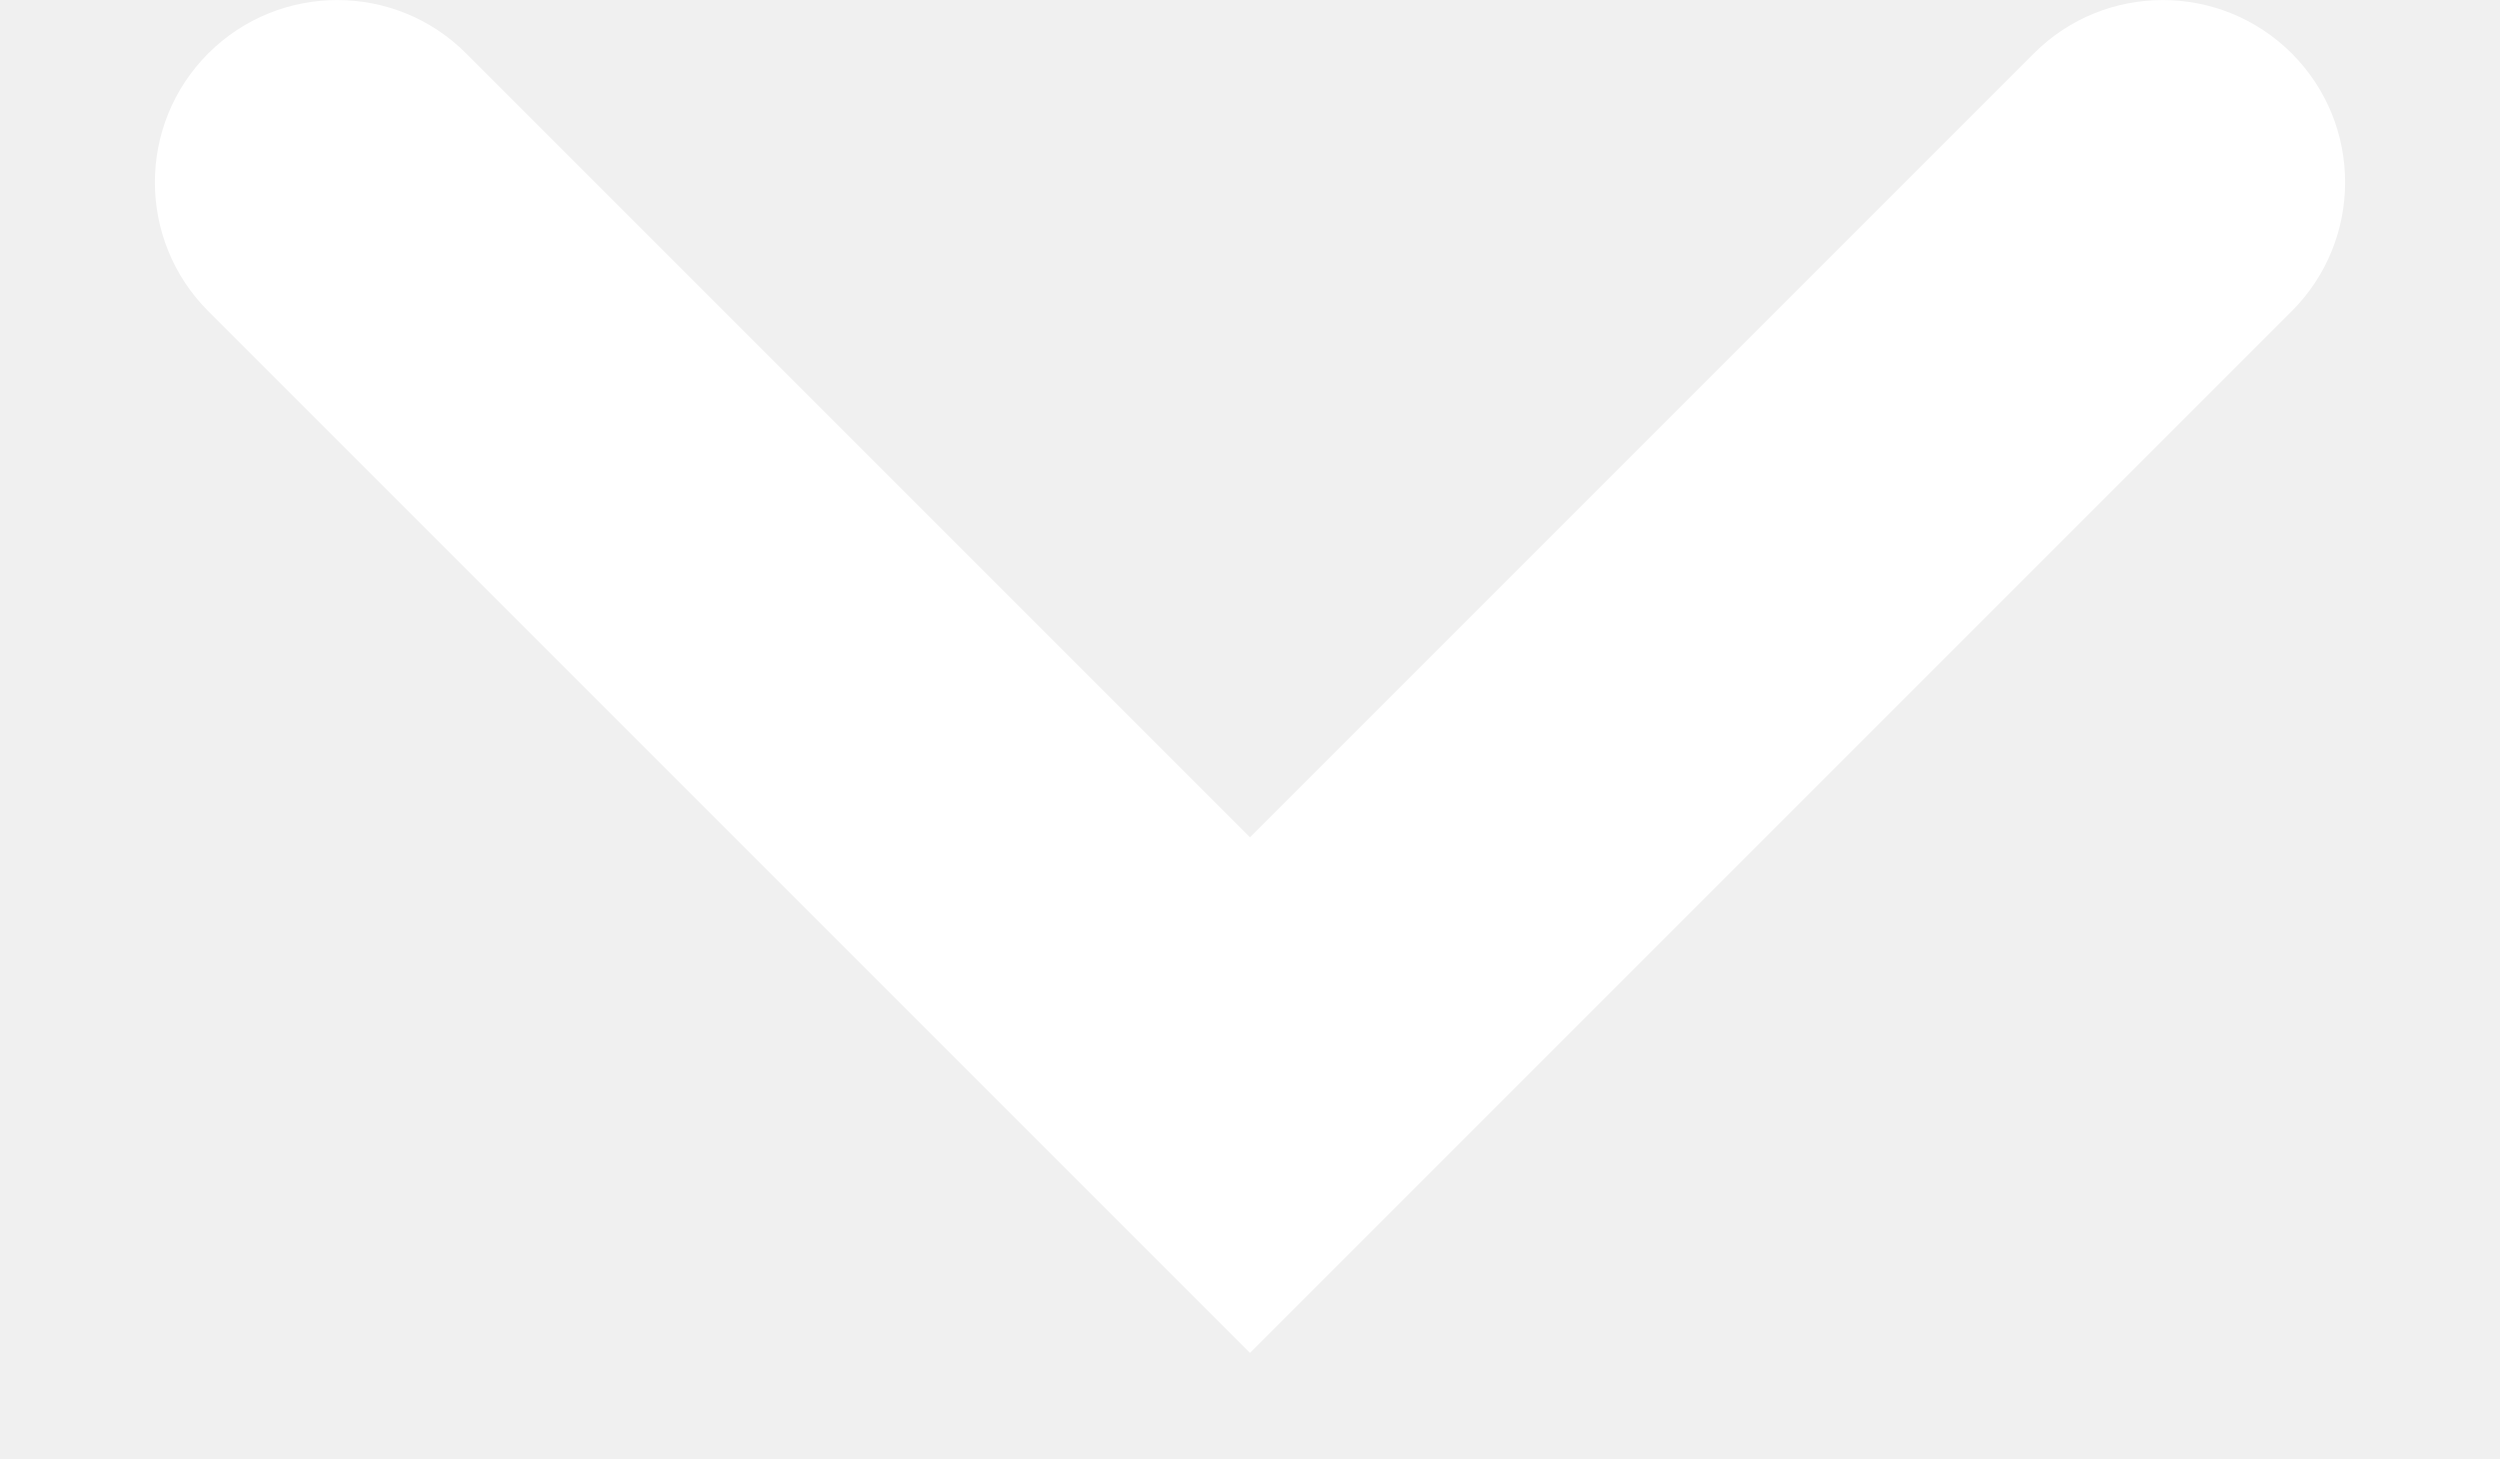
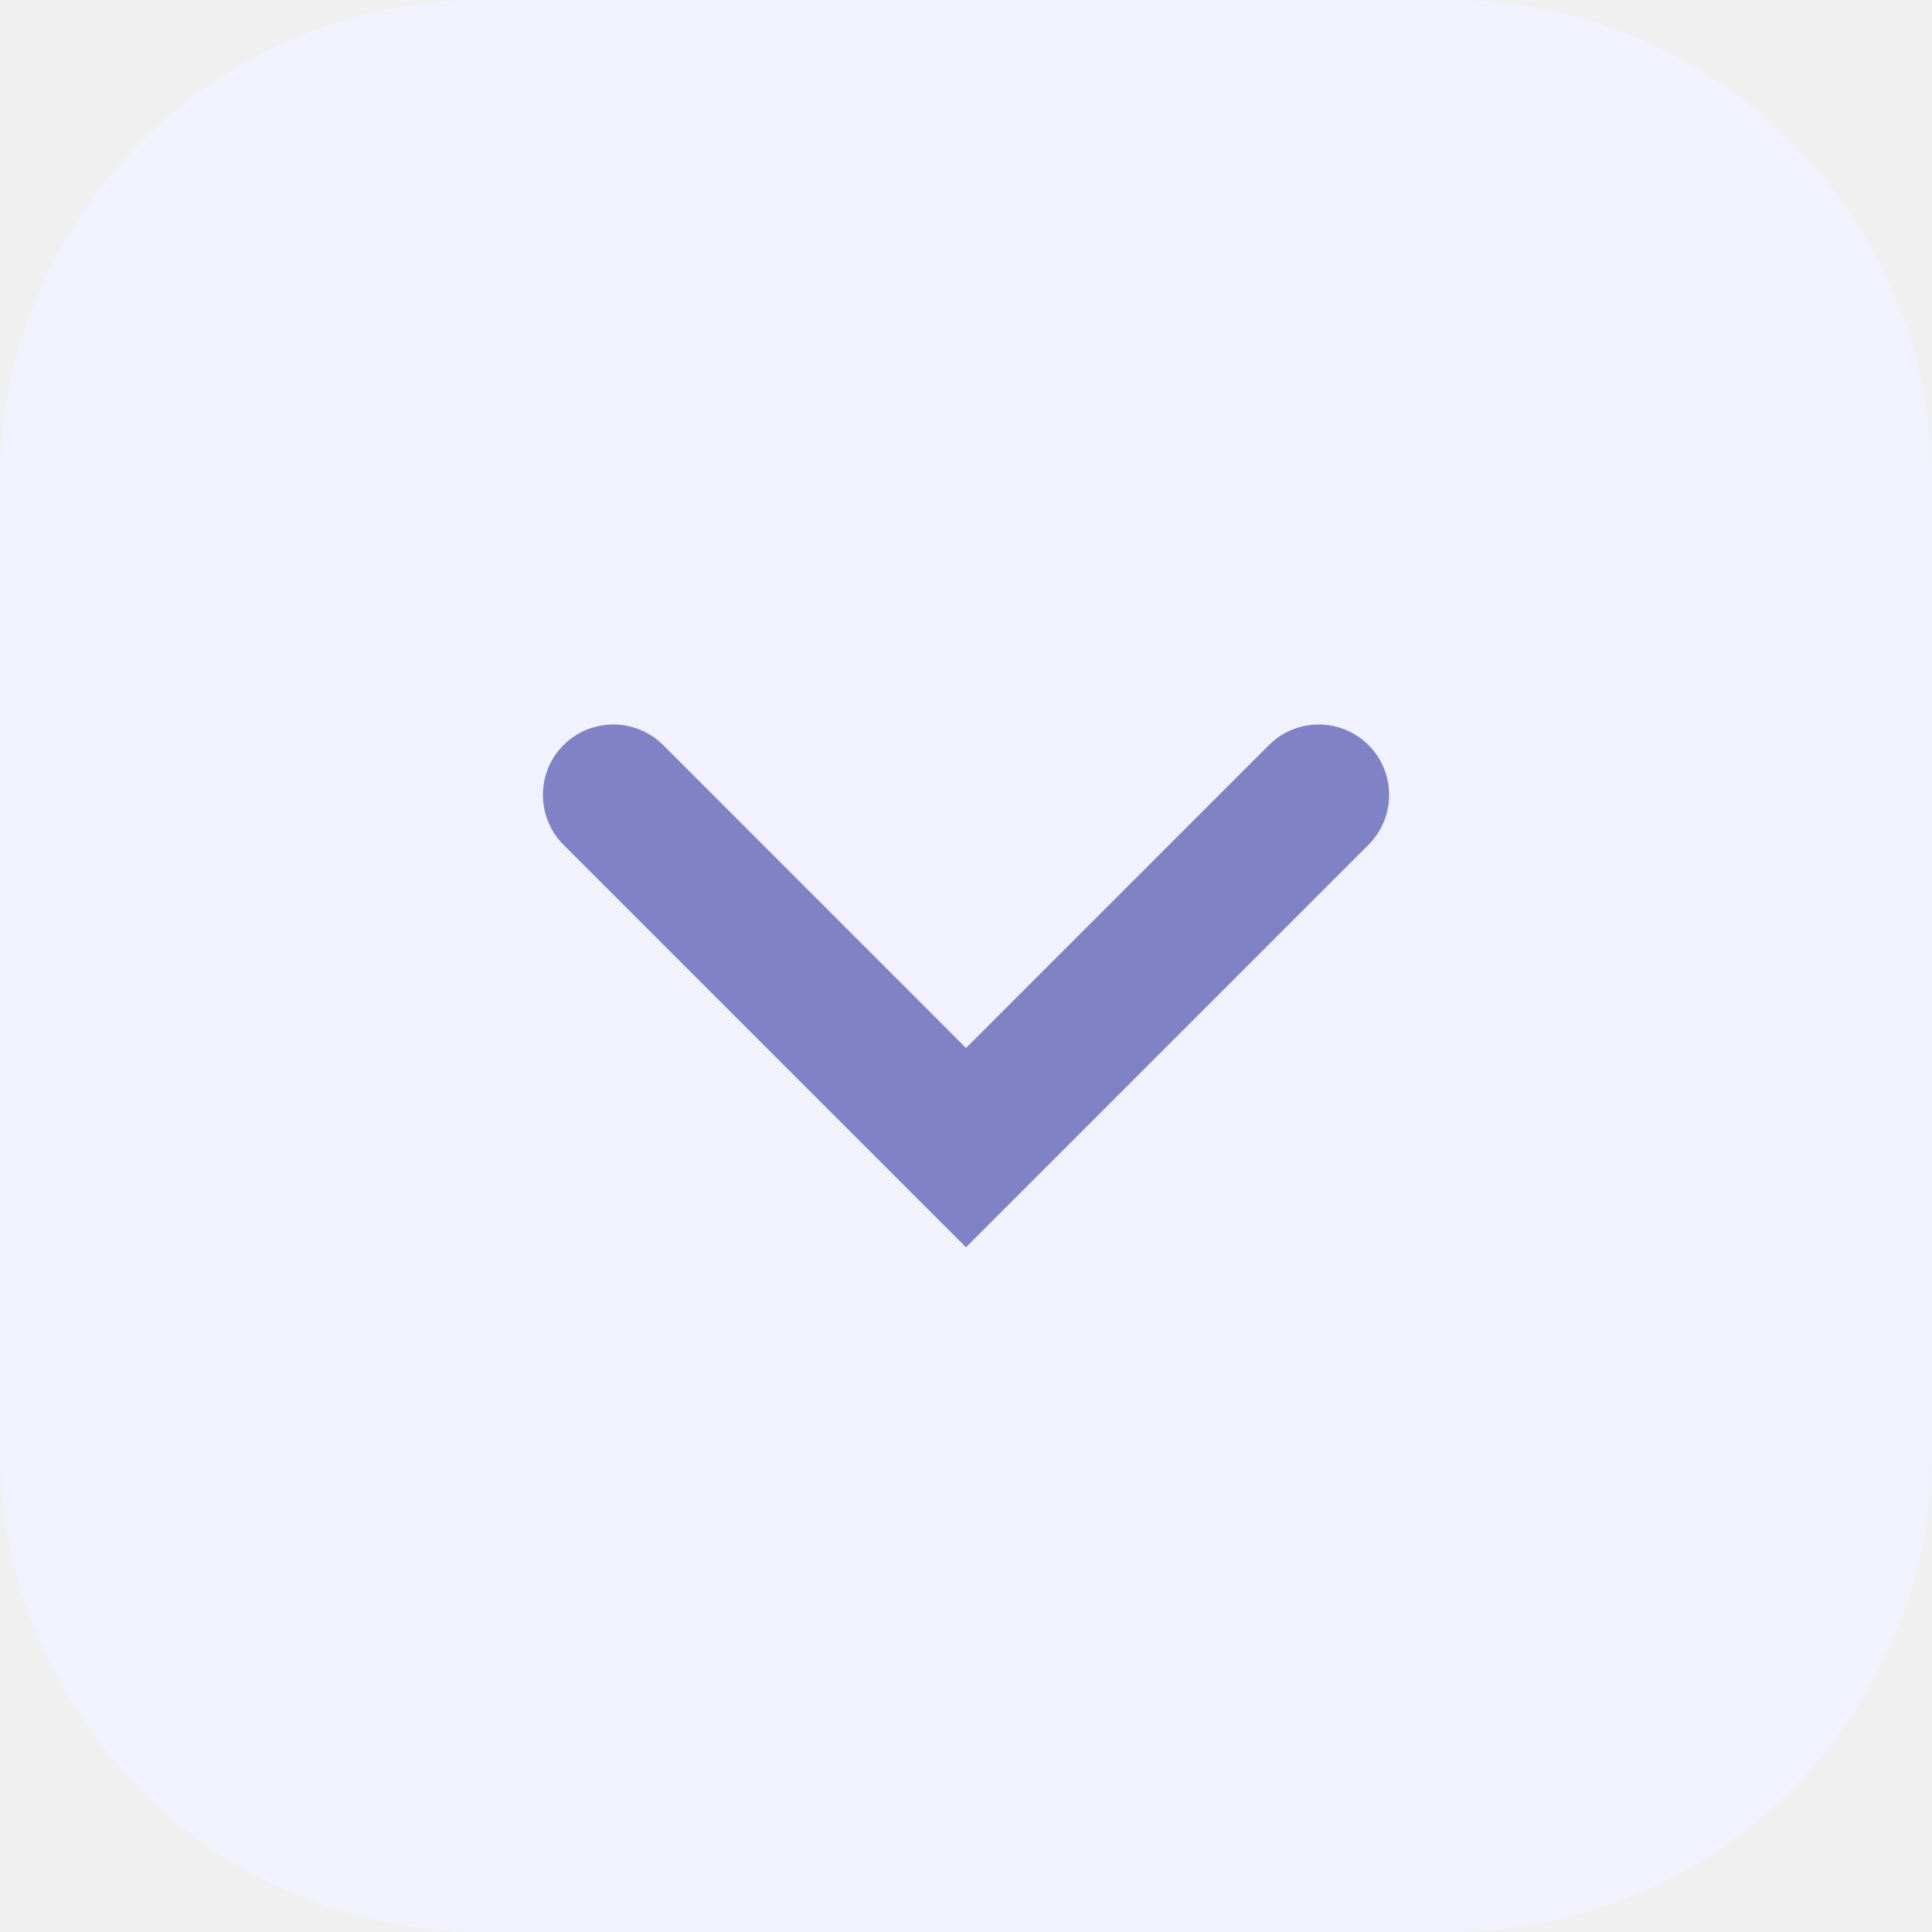
- <svg xmlns="http://www.w3.org/2000/svg" width="12" height="7" viewBox="0 0 12 7" fill="none">
-   <path d="M1 0.256C0.658 0.598 0.658 1.152 1 1.494L6 6.494L11 1.494C11.342 1.152 11.342 0.598 11 0.256C10.658 -0.085 10.104 -0.085 9.763 0.256L6 4.019L2.237 0.256C1.896 -0.085 1.342 -0.085 1 0.256Z" fill="white" />
+ <svg xmlns="http://www.w3.org/2000/svg" width="24" height="24" viewBox="0 0 24 24" fill="none">
+   <rect width="24" height="24" rx="6" fill="#F1F2FE" />
+   <path d="M7 9.256C6.659 9.598 6.659 10.152 7 10.494L12 15.494L17 10.494C17.342 10.152 17.342 9.598 17 9.256C16.659 8.915 16.105 8.915 15.763 9.256L12 13.019L8.238 9.256C7.896 8.915 7.342 8.915 7 9.256Z" fill="#8082C5" />
</svg>
